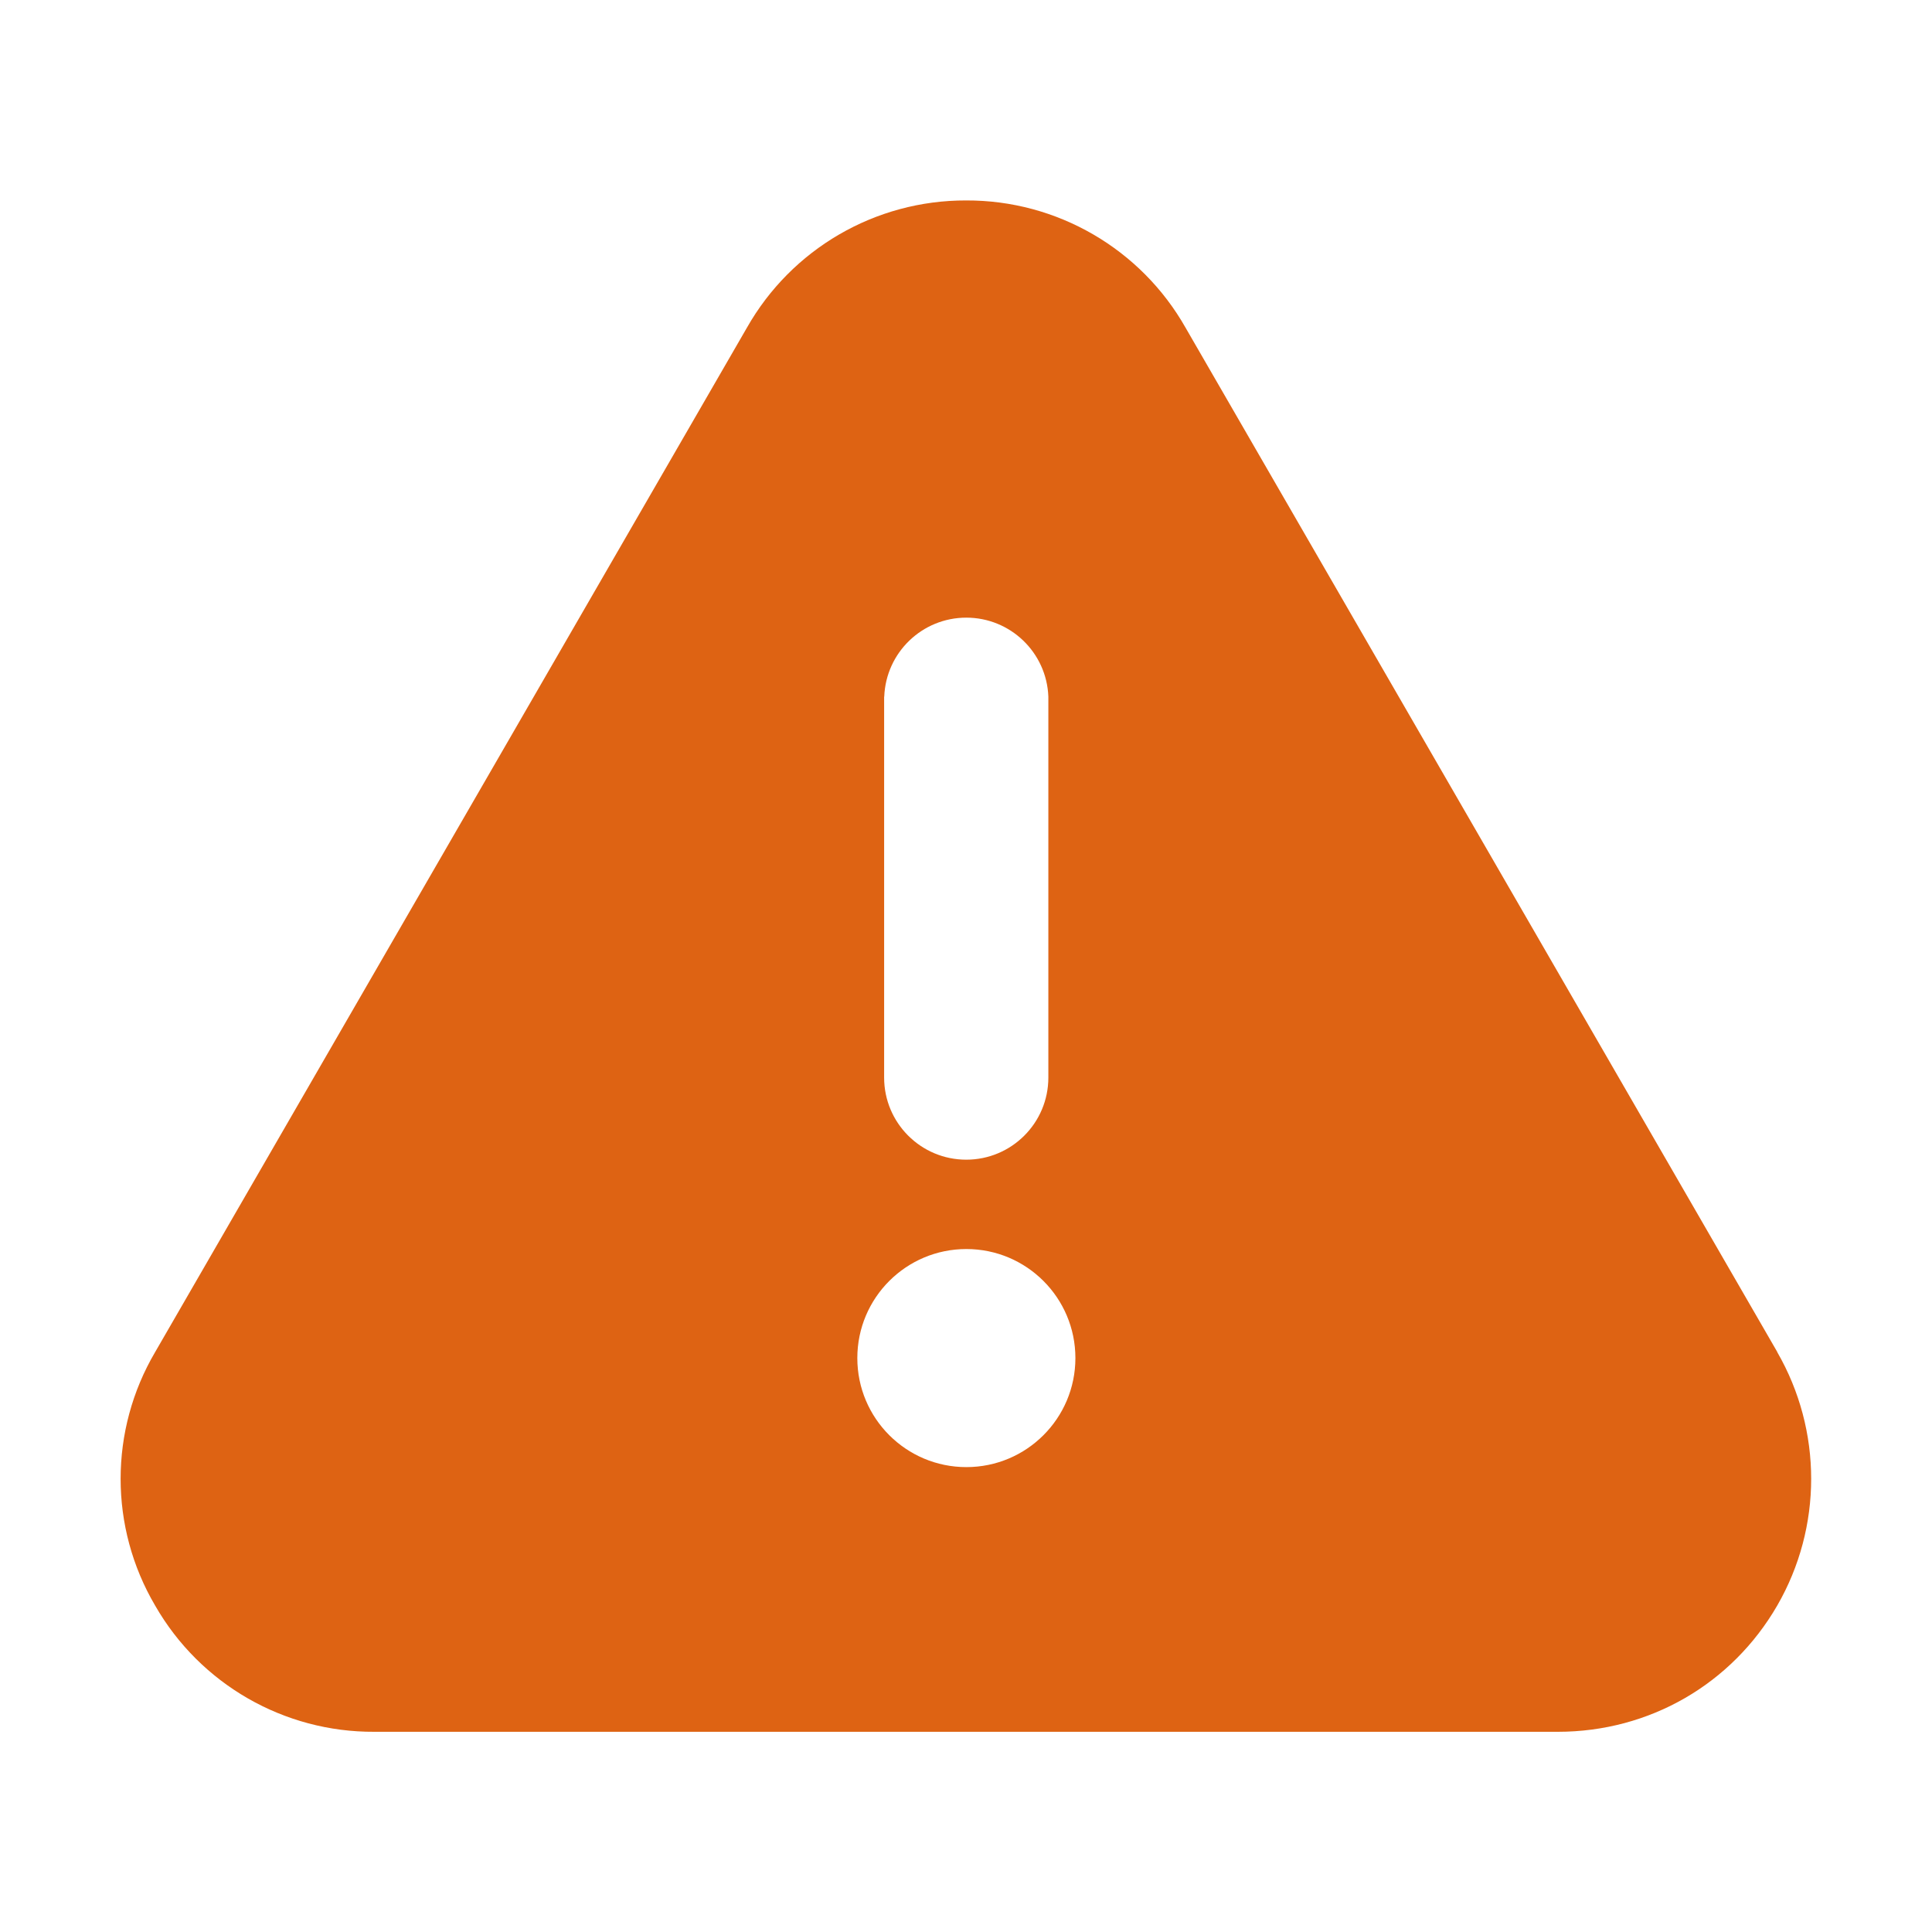
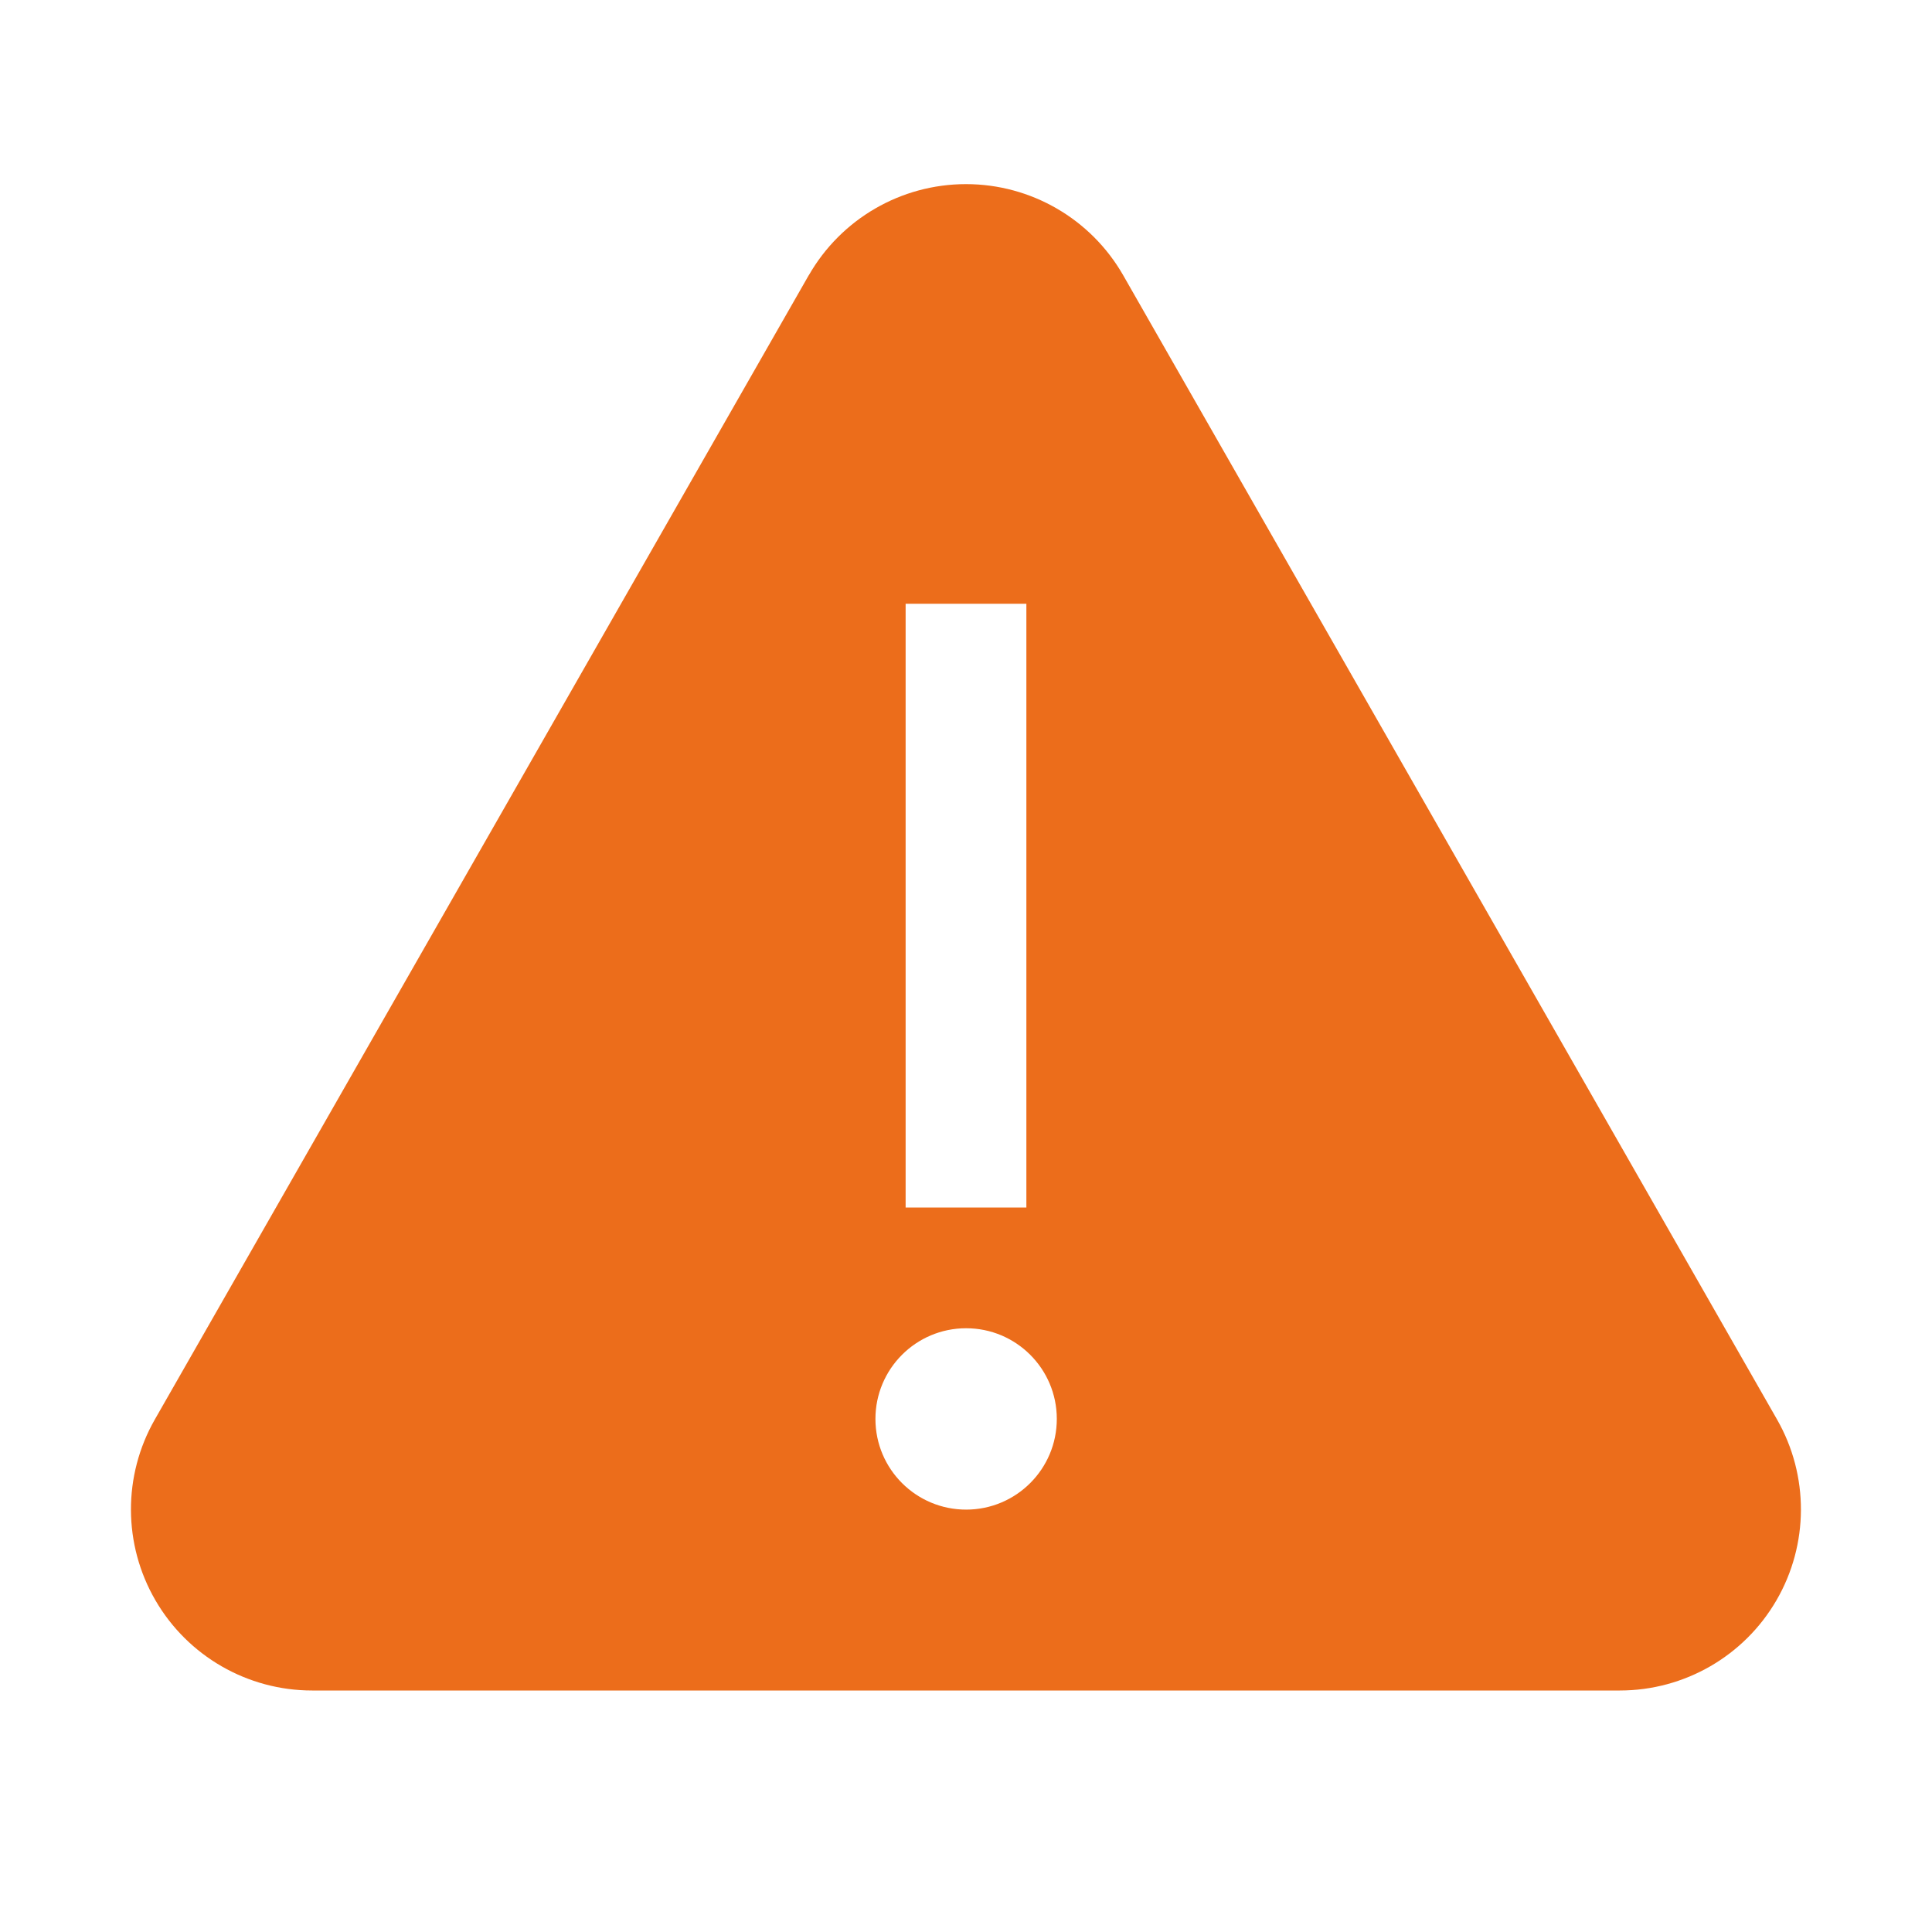
<svg xmlns="http://www.w3.org/2000/svg" fill="none" viewBox="0 0 16 16">
-   <path fill="#DE6313" d="m14.719 11.197-4.9-8.482A2.08 2.08 0 0 0 8.001 1.66a2.08 2.08 0 0 0-1.816 1.055l-4.9 8.482a2.07 2.07 0 0 0 0 2.1 2.08 2.08 0 0 0 1.816 1.045h9.8c.761 0 1.441-.396 1.817-1.045a2.1 2.1 0 0 0 0-2.1ZM7.323 5.769a.68.68 0 0 1 1.359 0v3.155a.68.68 0 1 1-1.36 0V5.77Zm.68 6.381a.903.903 0 1 1 0-1.806.903.903 0 0 1 0 1.806Z" />
+   <path fill="#EC6D1B" d="M6.698 2.28a1.5 1.5 0 0 1 2.604 0l5.415 9.476A1.5 1.5 0 0 1 13.415 14H2.585a1.5 1.5 0 0 1-1.303-2.244l5.416-9.477ZM8 11a.75.75 0 1 0 .002 1.502A.75.75 0 0 0 8 11Zm-.5-6v5h1V5h-1Z" />
</svg>
